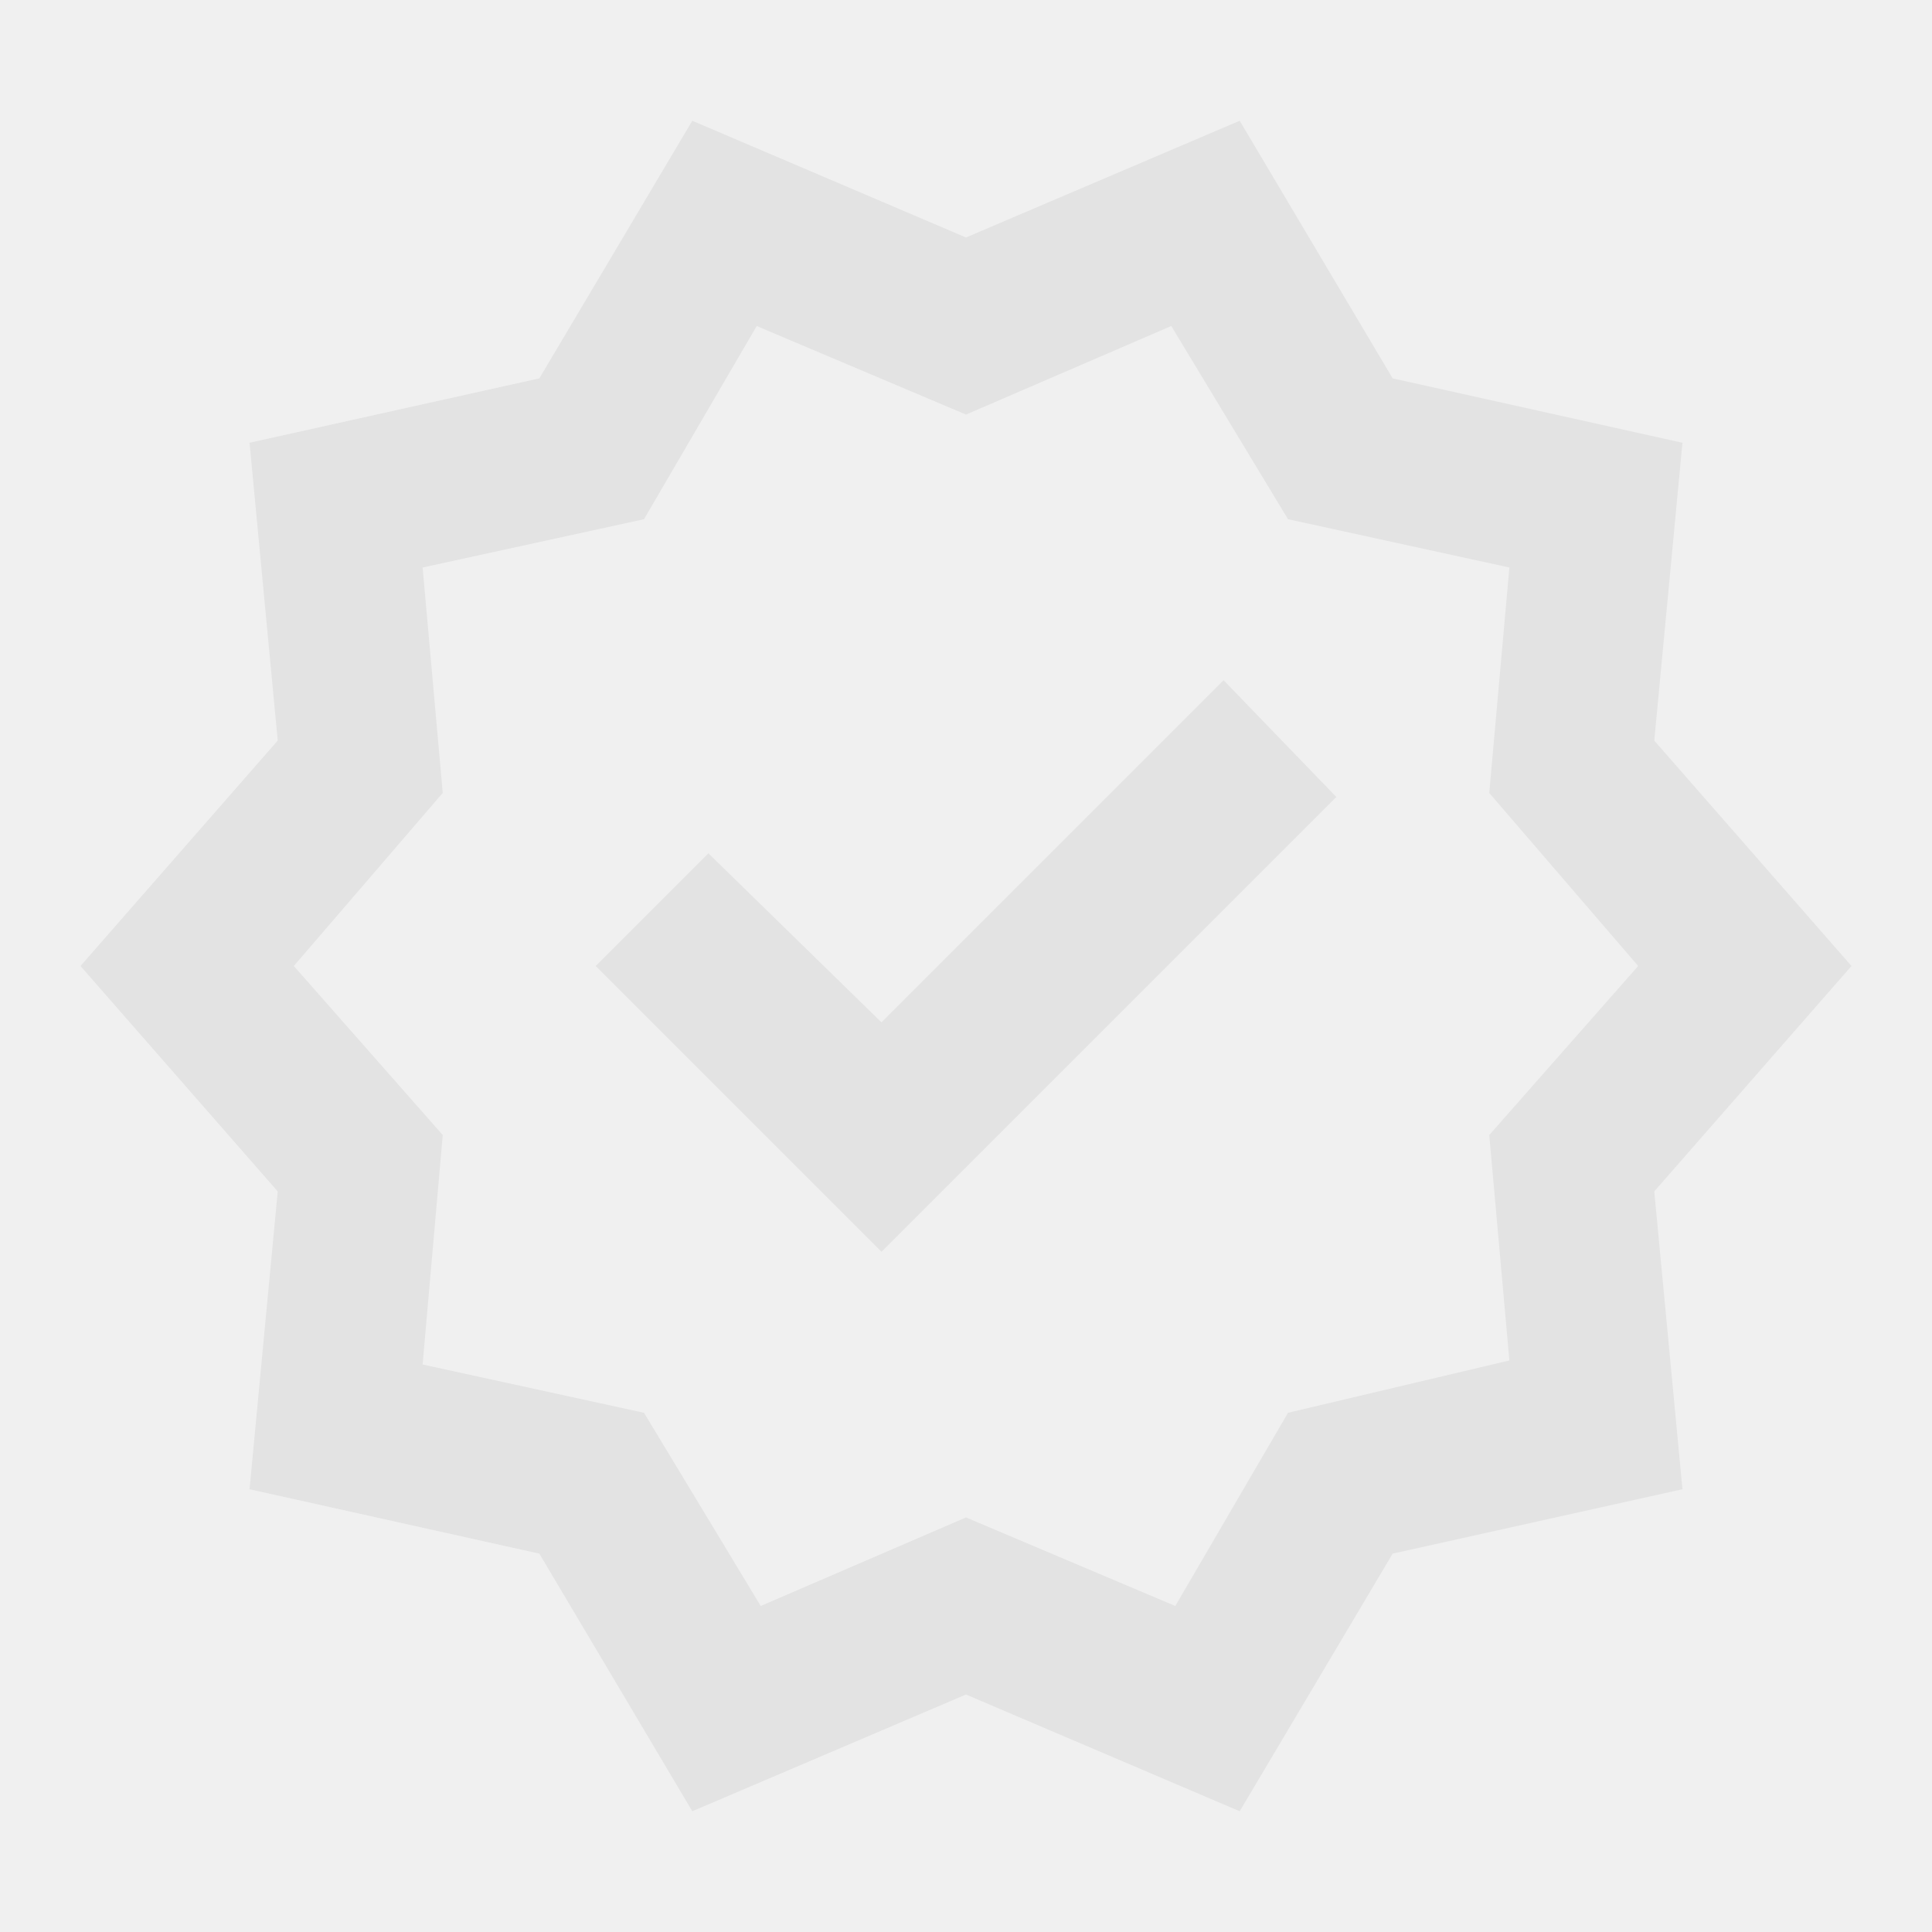
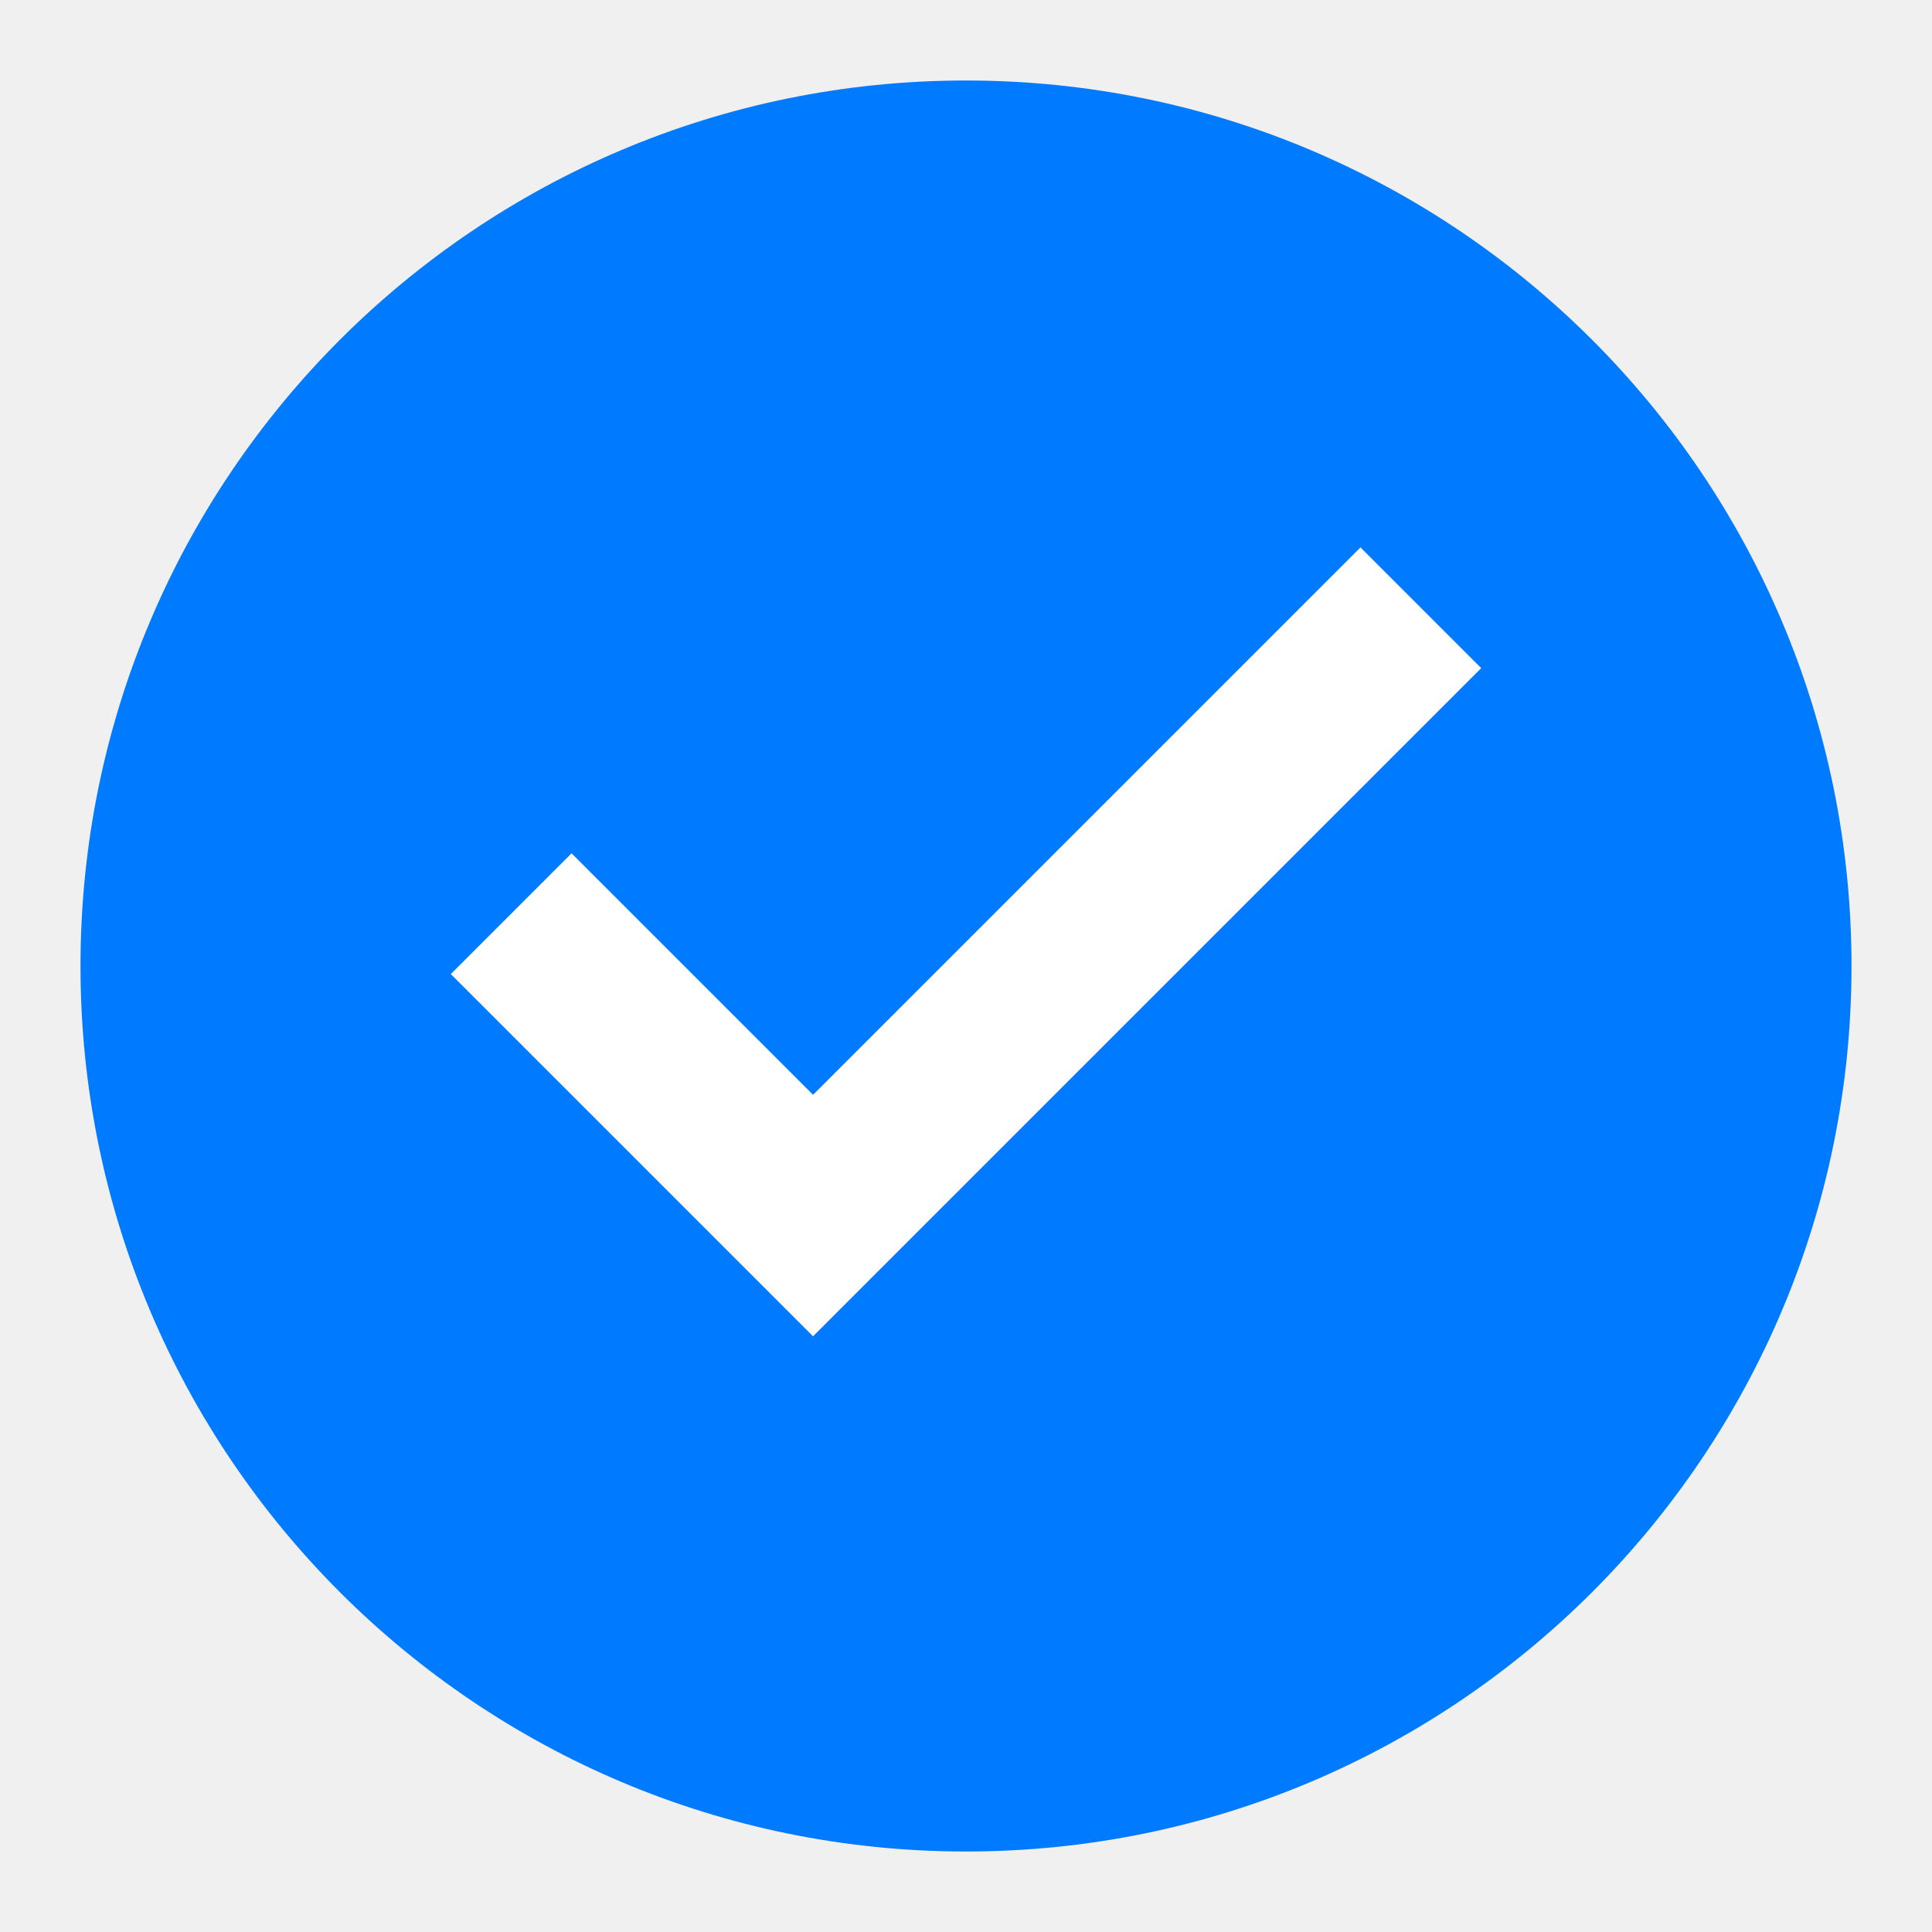
- <svg xmlns="http://www.w3.org/2000/svg" height="24px" viewBox="0 -960 960 960" width="24px" fill="#e3e3e3">
-   <path d="m344-60-76-128-144-32 14-148-98-112 98-112-14-148 144-32 76-128 136 58 136-58 76 128 144 32-14 148 98 112-98 112 14 148-144 32-76 128-136-58-136 58Zm34-102 102-44 104 44 56-96 110-26-10-112 74-84-74-86 10-112-110-24-58-96-102 44-104-44-56 96-110 24 10 112-74 86 74 84-10 114 110 24 58 96Zm102-318Zm-42 142 226-226-56-58-170 170-86-84-56 56 142 142Z" />
+ <svg xmlns="http://www.w3.org/2000/svg" viewBox="0 0 24 24">
+   <circle cx="12" cy="12" r="11" fill="#007AFF" />
+   <path d="M10.1 16.6L5.6 12.1L7.1 10.6L10.1 13.6L16.9 6.8L18.4 8.3L10.1 16.6Z" fill="#FFFFFF" />
</svg>
